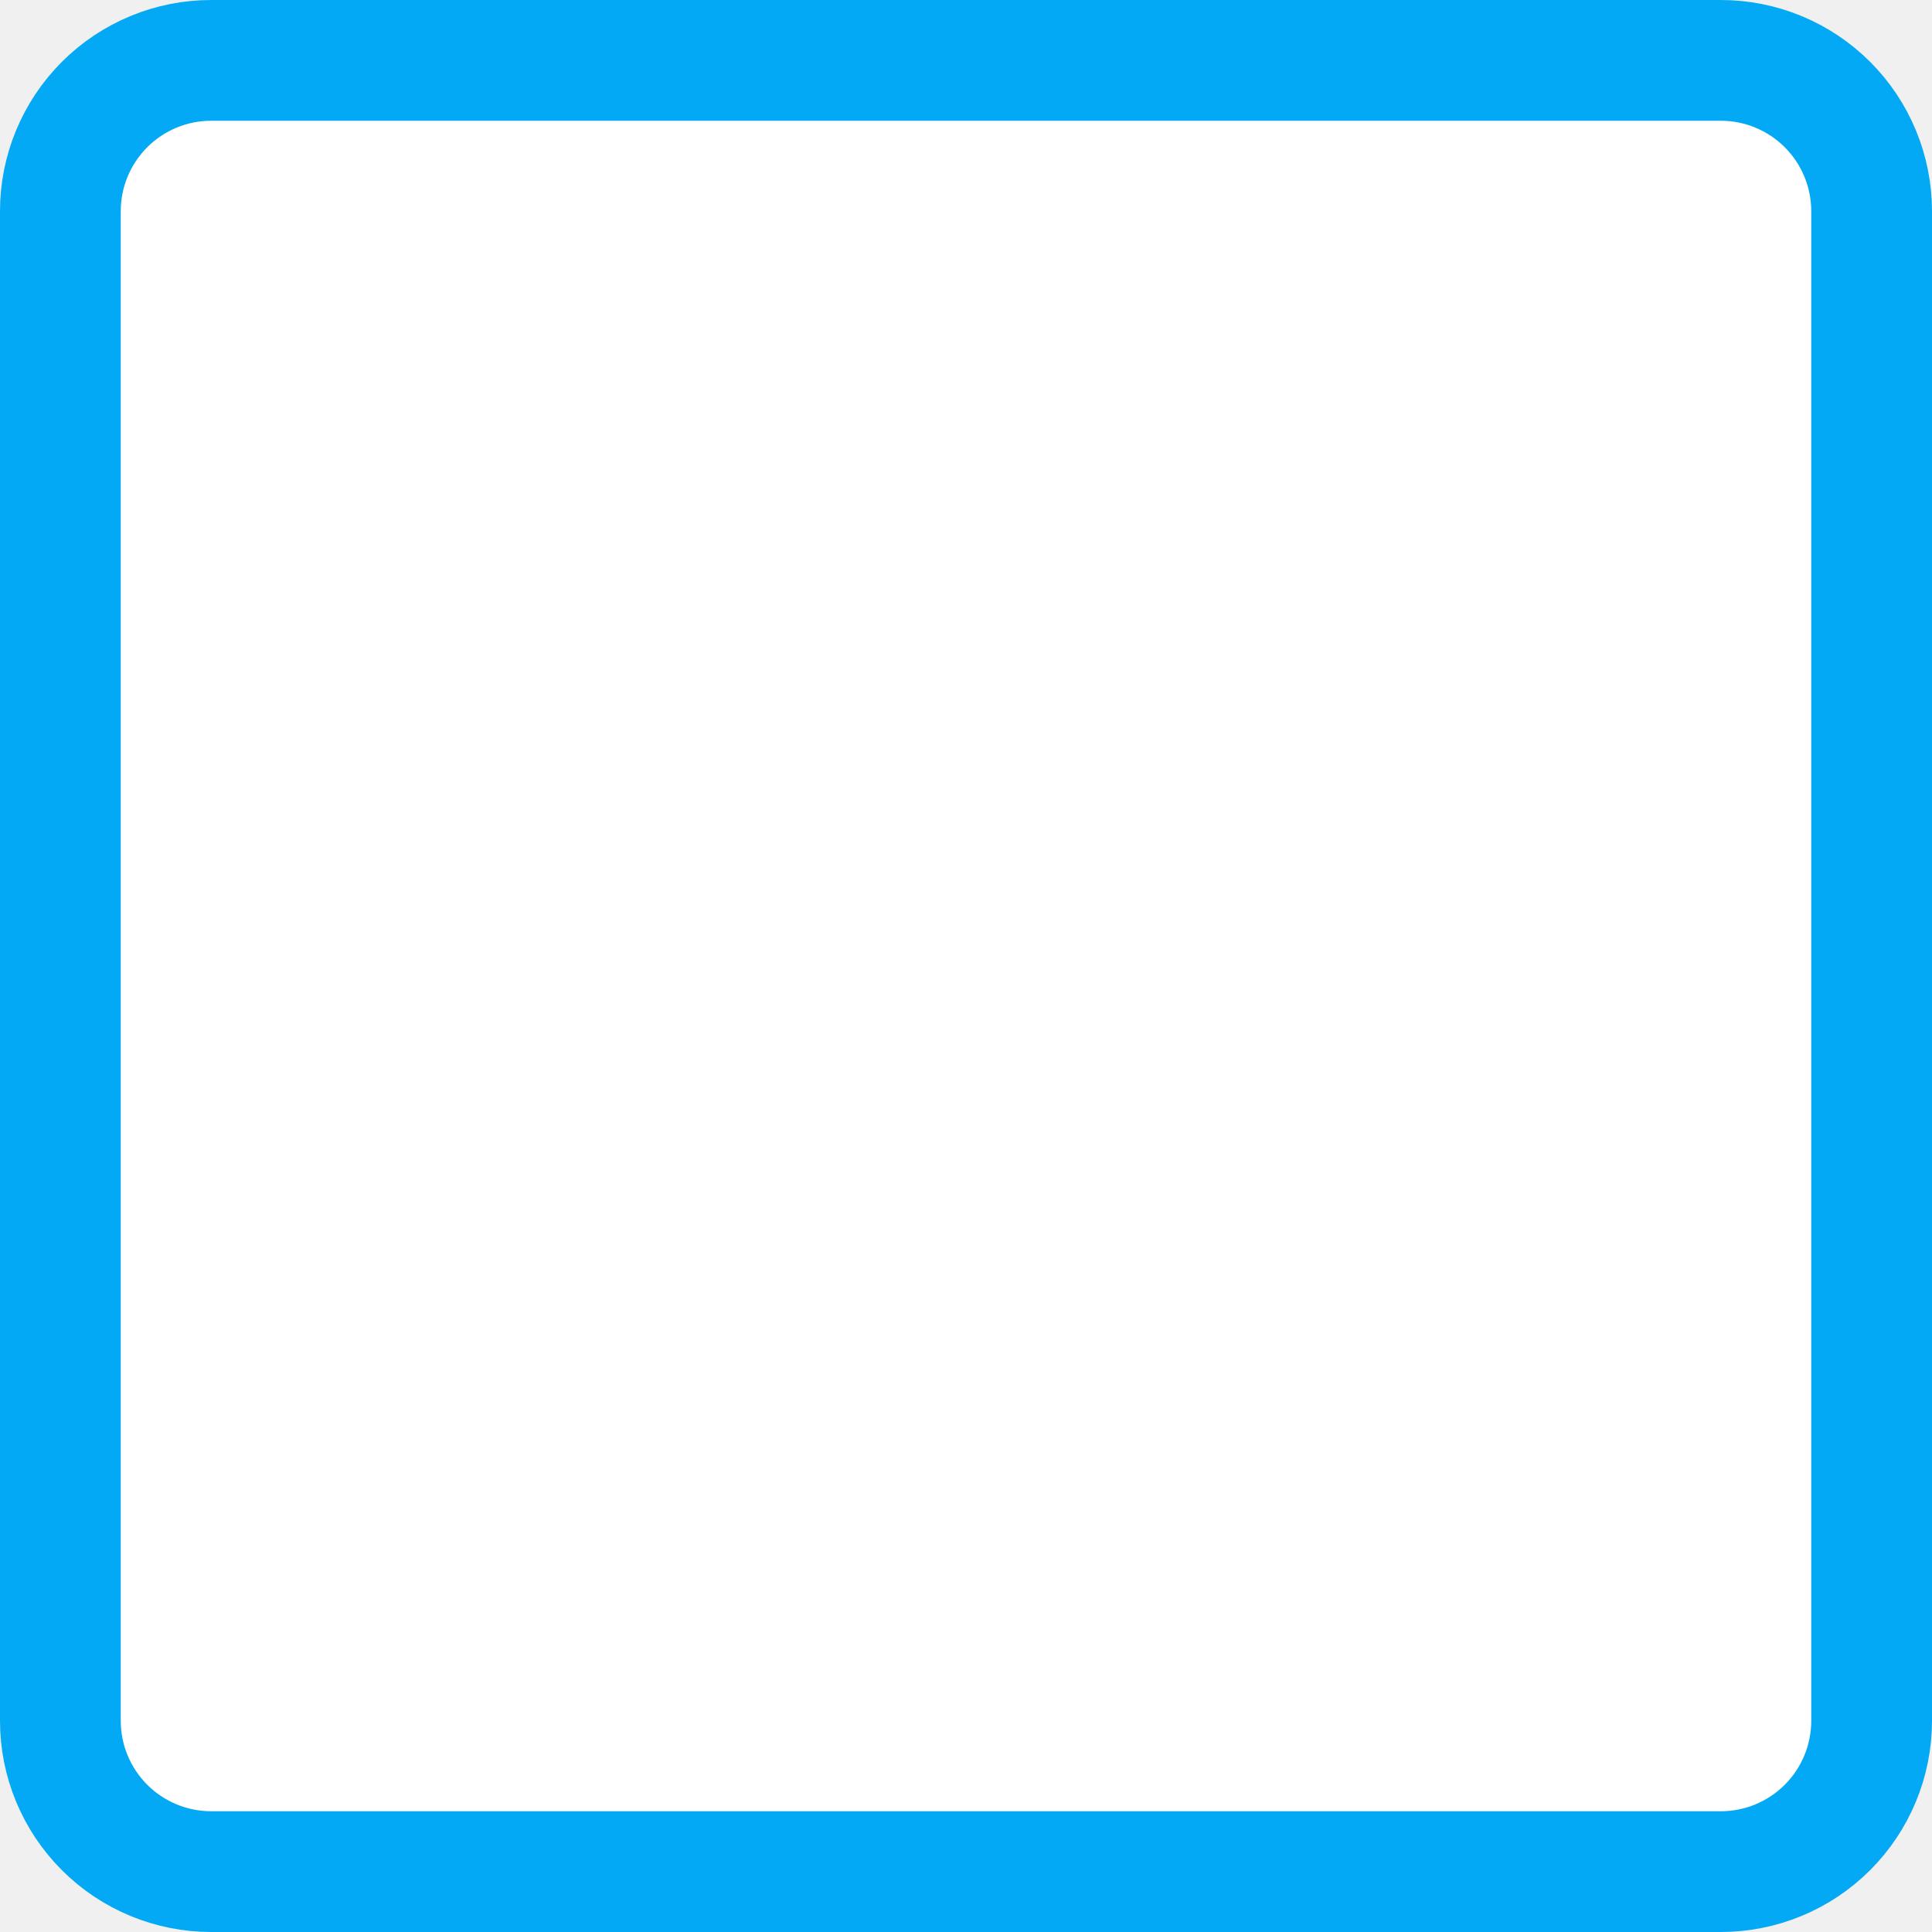
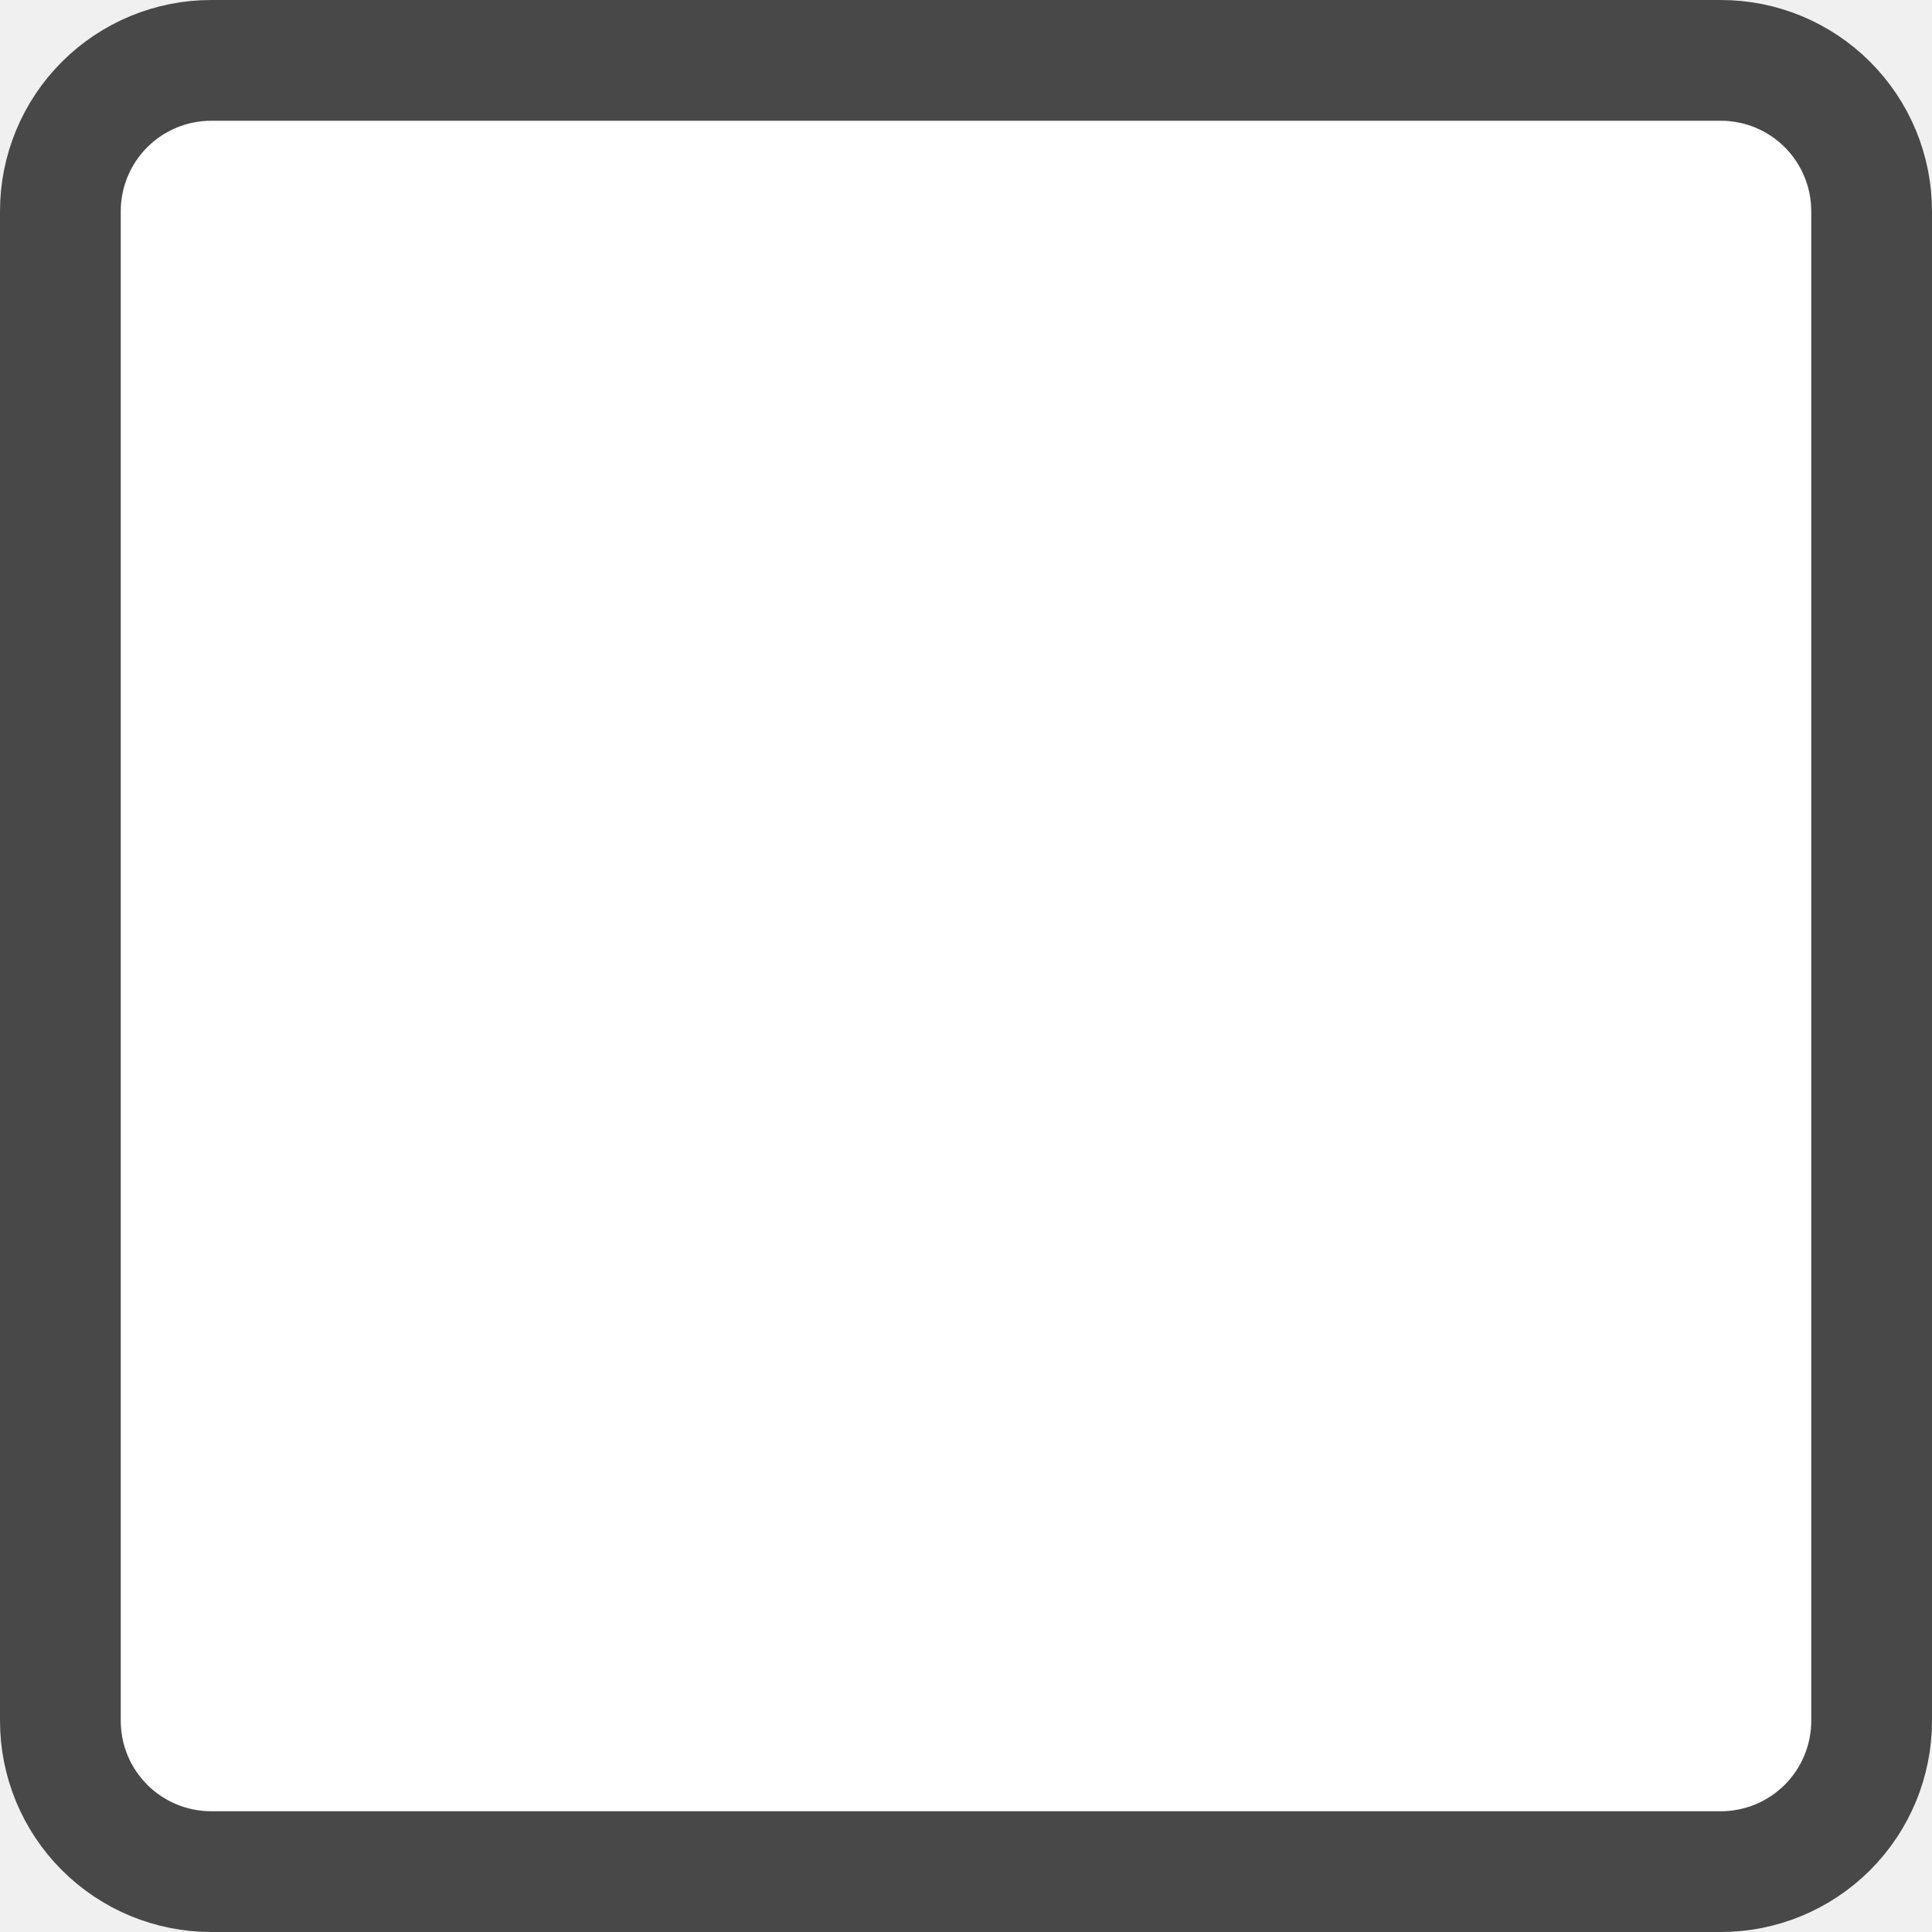
<svg xmlns="http://www.w3.org/2000/svg" width="16" height="16" viewBox="0 0 16 16">
-   <path id="Icon_ionic-ios-checkbox" data-name="Icon ionic-ios-checkbox" d="M16.25,2.5H3.75A1.249,1.249,0,0,0,2.5,3.75v12.5A1.249,1.249,0,0,0,3.75,17.5h12.5a1.249,1.249,0,0,0,1.25-1.25V3.75A1.249,1.249,0,0,0,16.25,2.5Z" transform="translate(-2 -2)" fill="#fff" stroke="#03a9f4" stroke-width="1" />
+   <path id="Icon_ionic-ios-checkbox" data-name="Icon ionic-ios-checkbox" d="M16.25,2.5H3.75A1.249,1.249,0,0,0,2.5,3.75v12.5A1.249,1.249,0,0,0,3.75,17.5h12.5a1.249,1.249,0,0,0,1.25-1.25V3.75A1.249,1.249,0,0,0,16.25,2.5Z" transform="translate(-2 -2)" fill="#fff" stroke="#484848" stroke-width="1" />
</svg>
